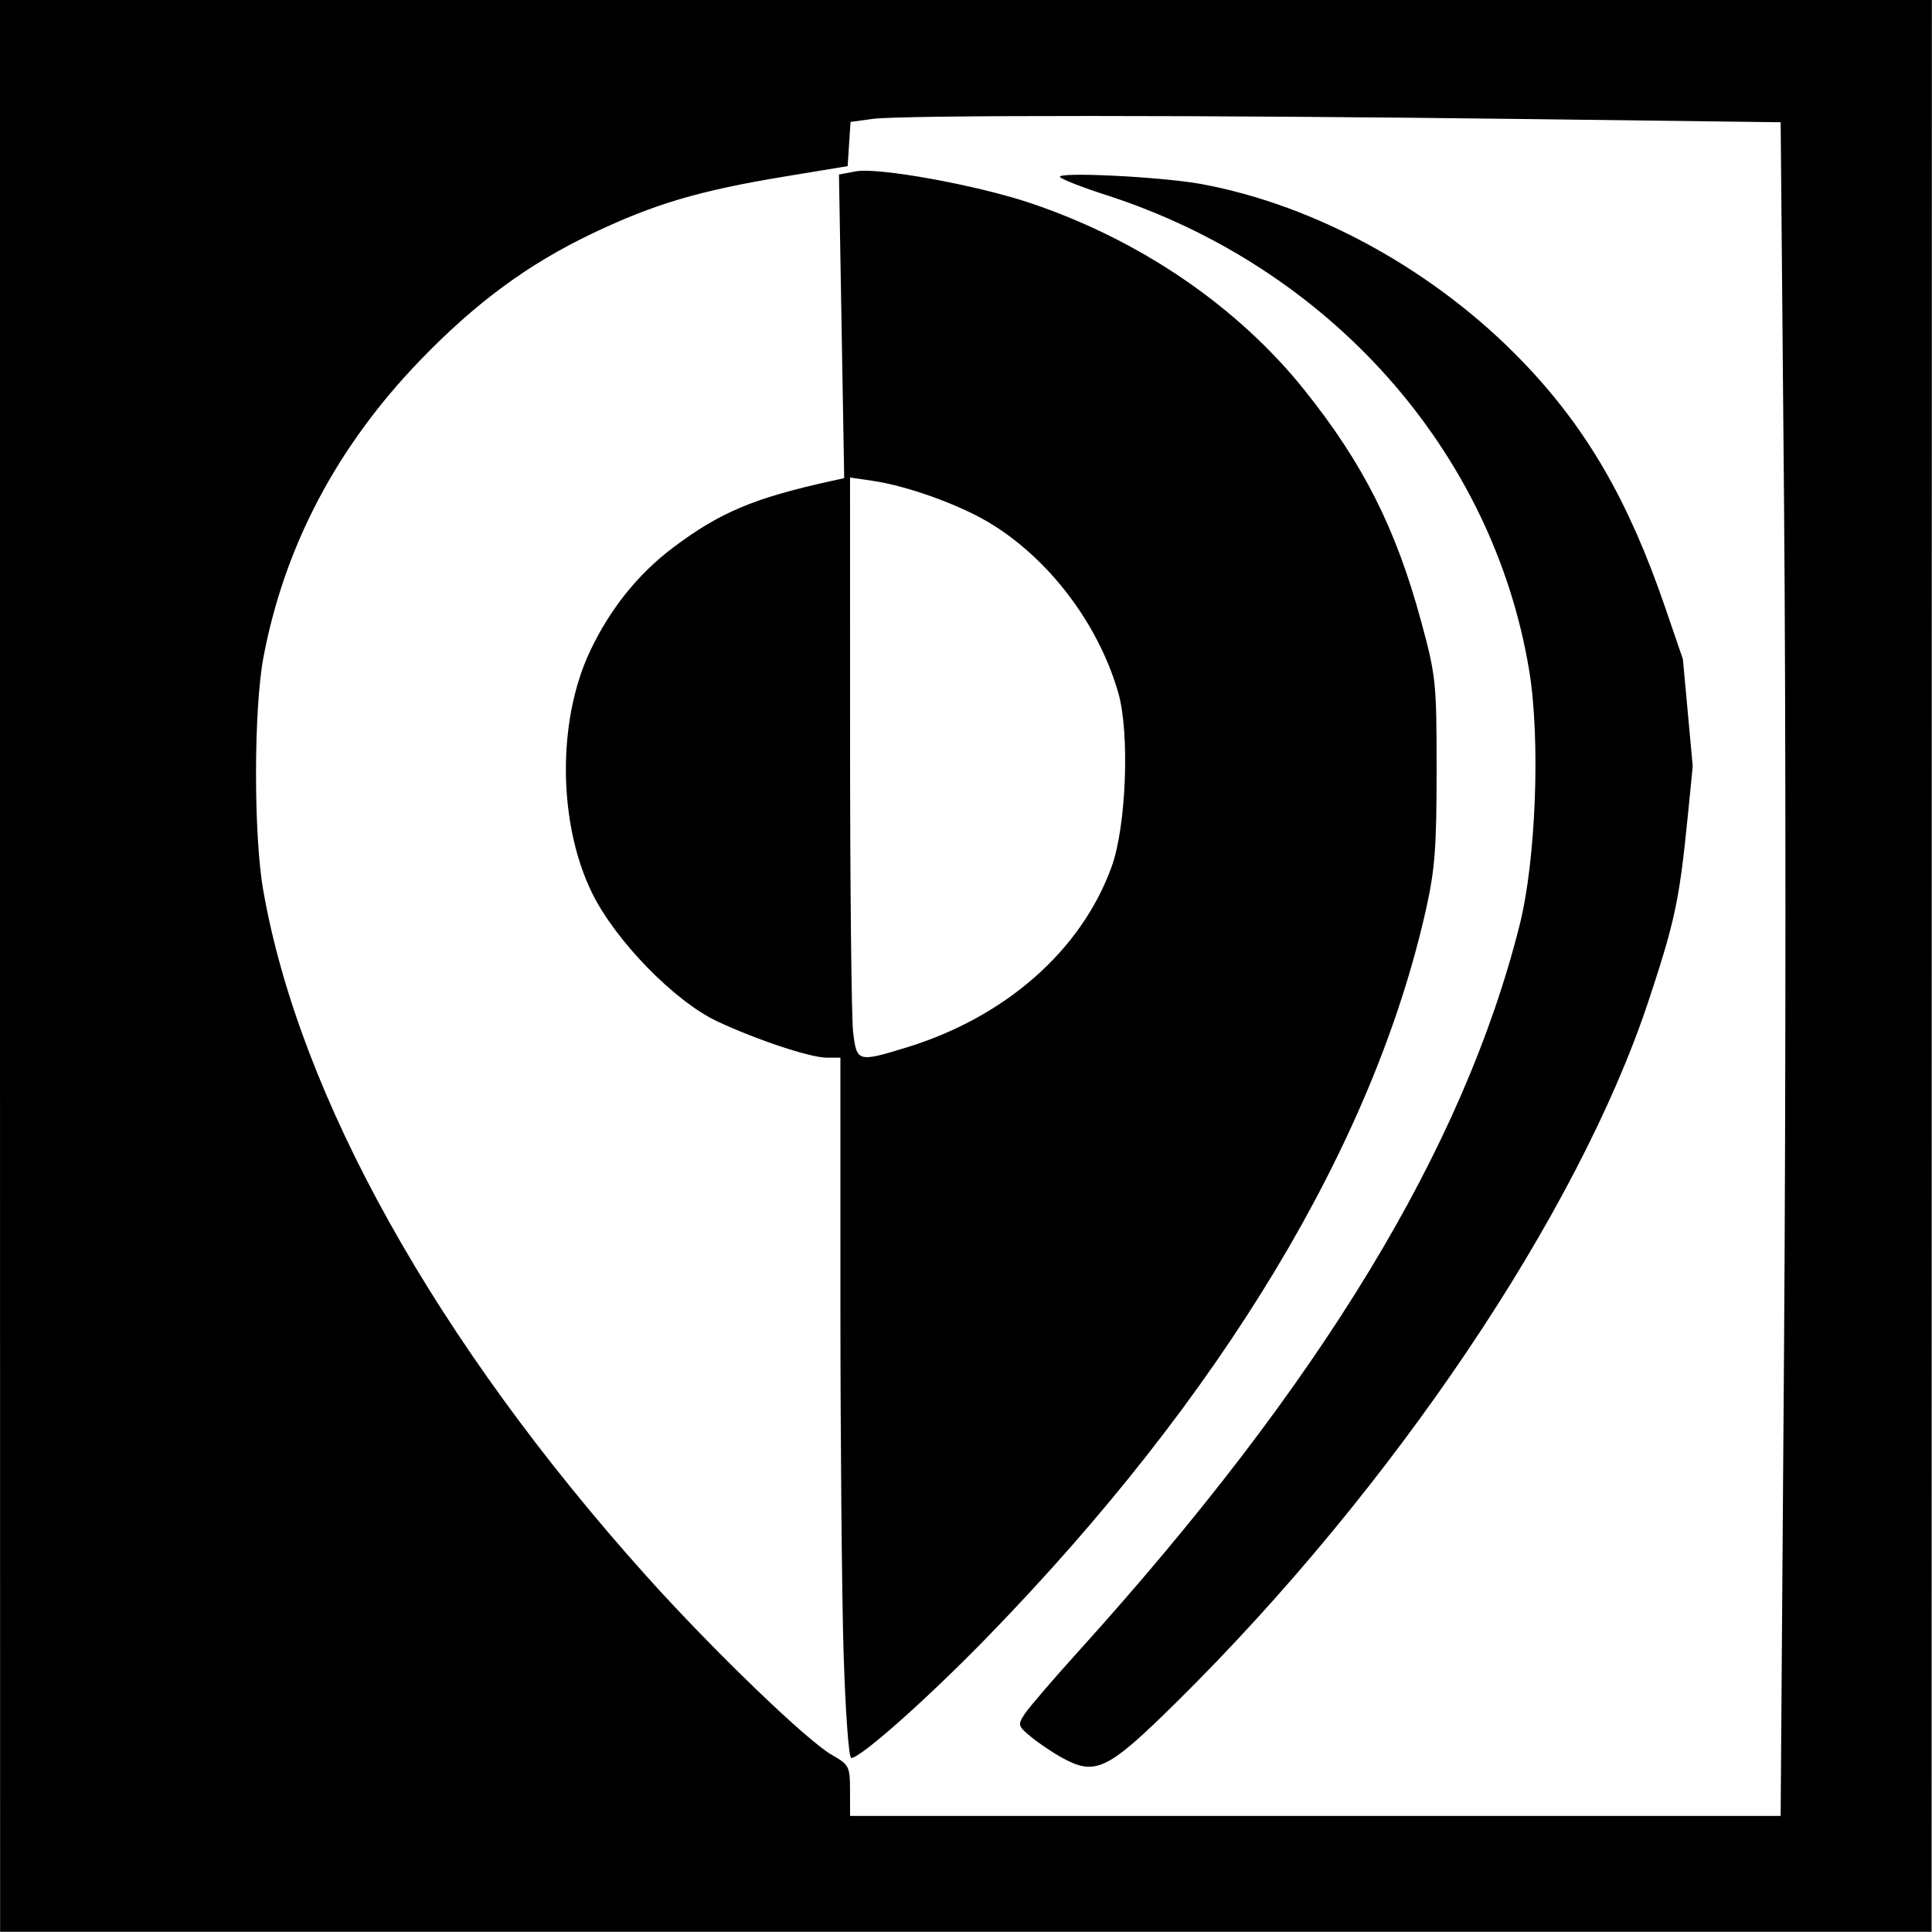
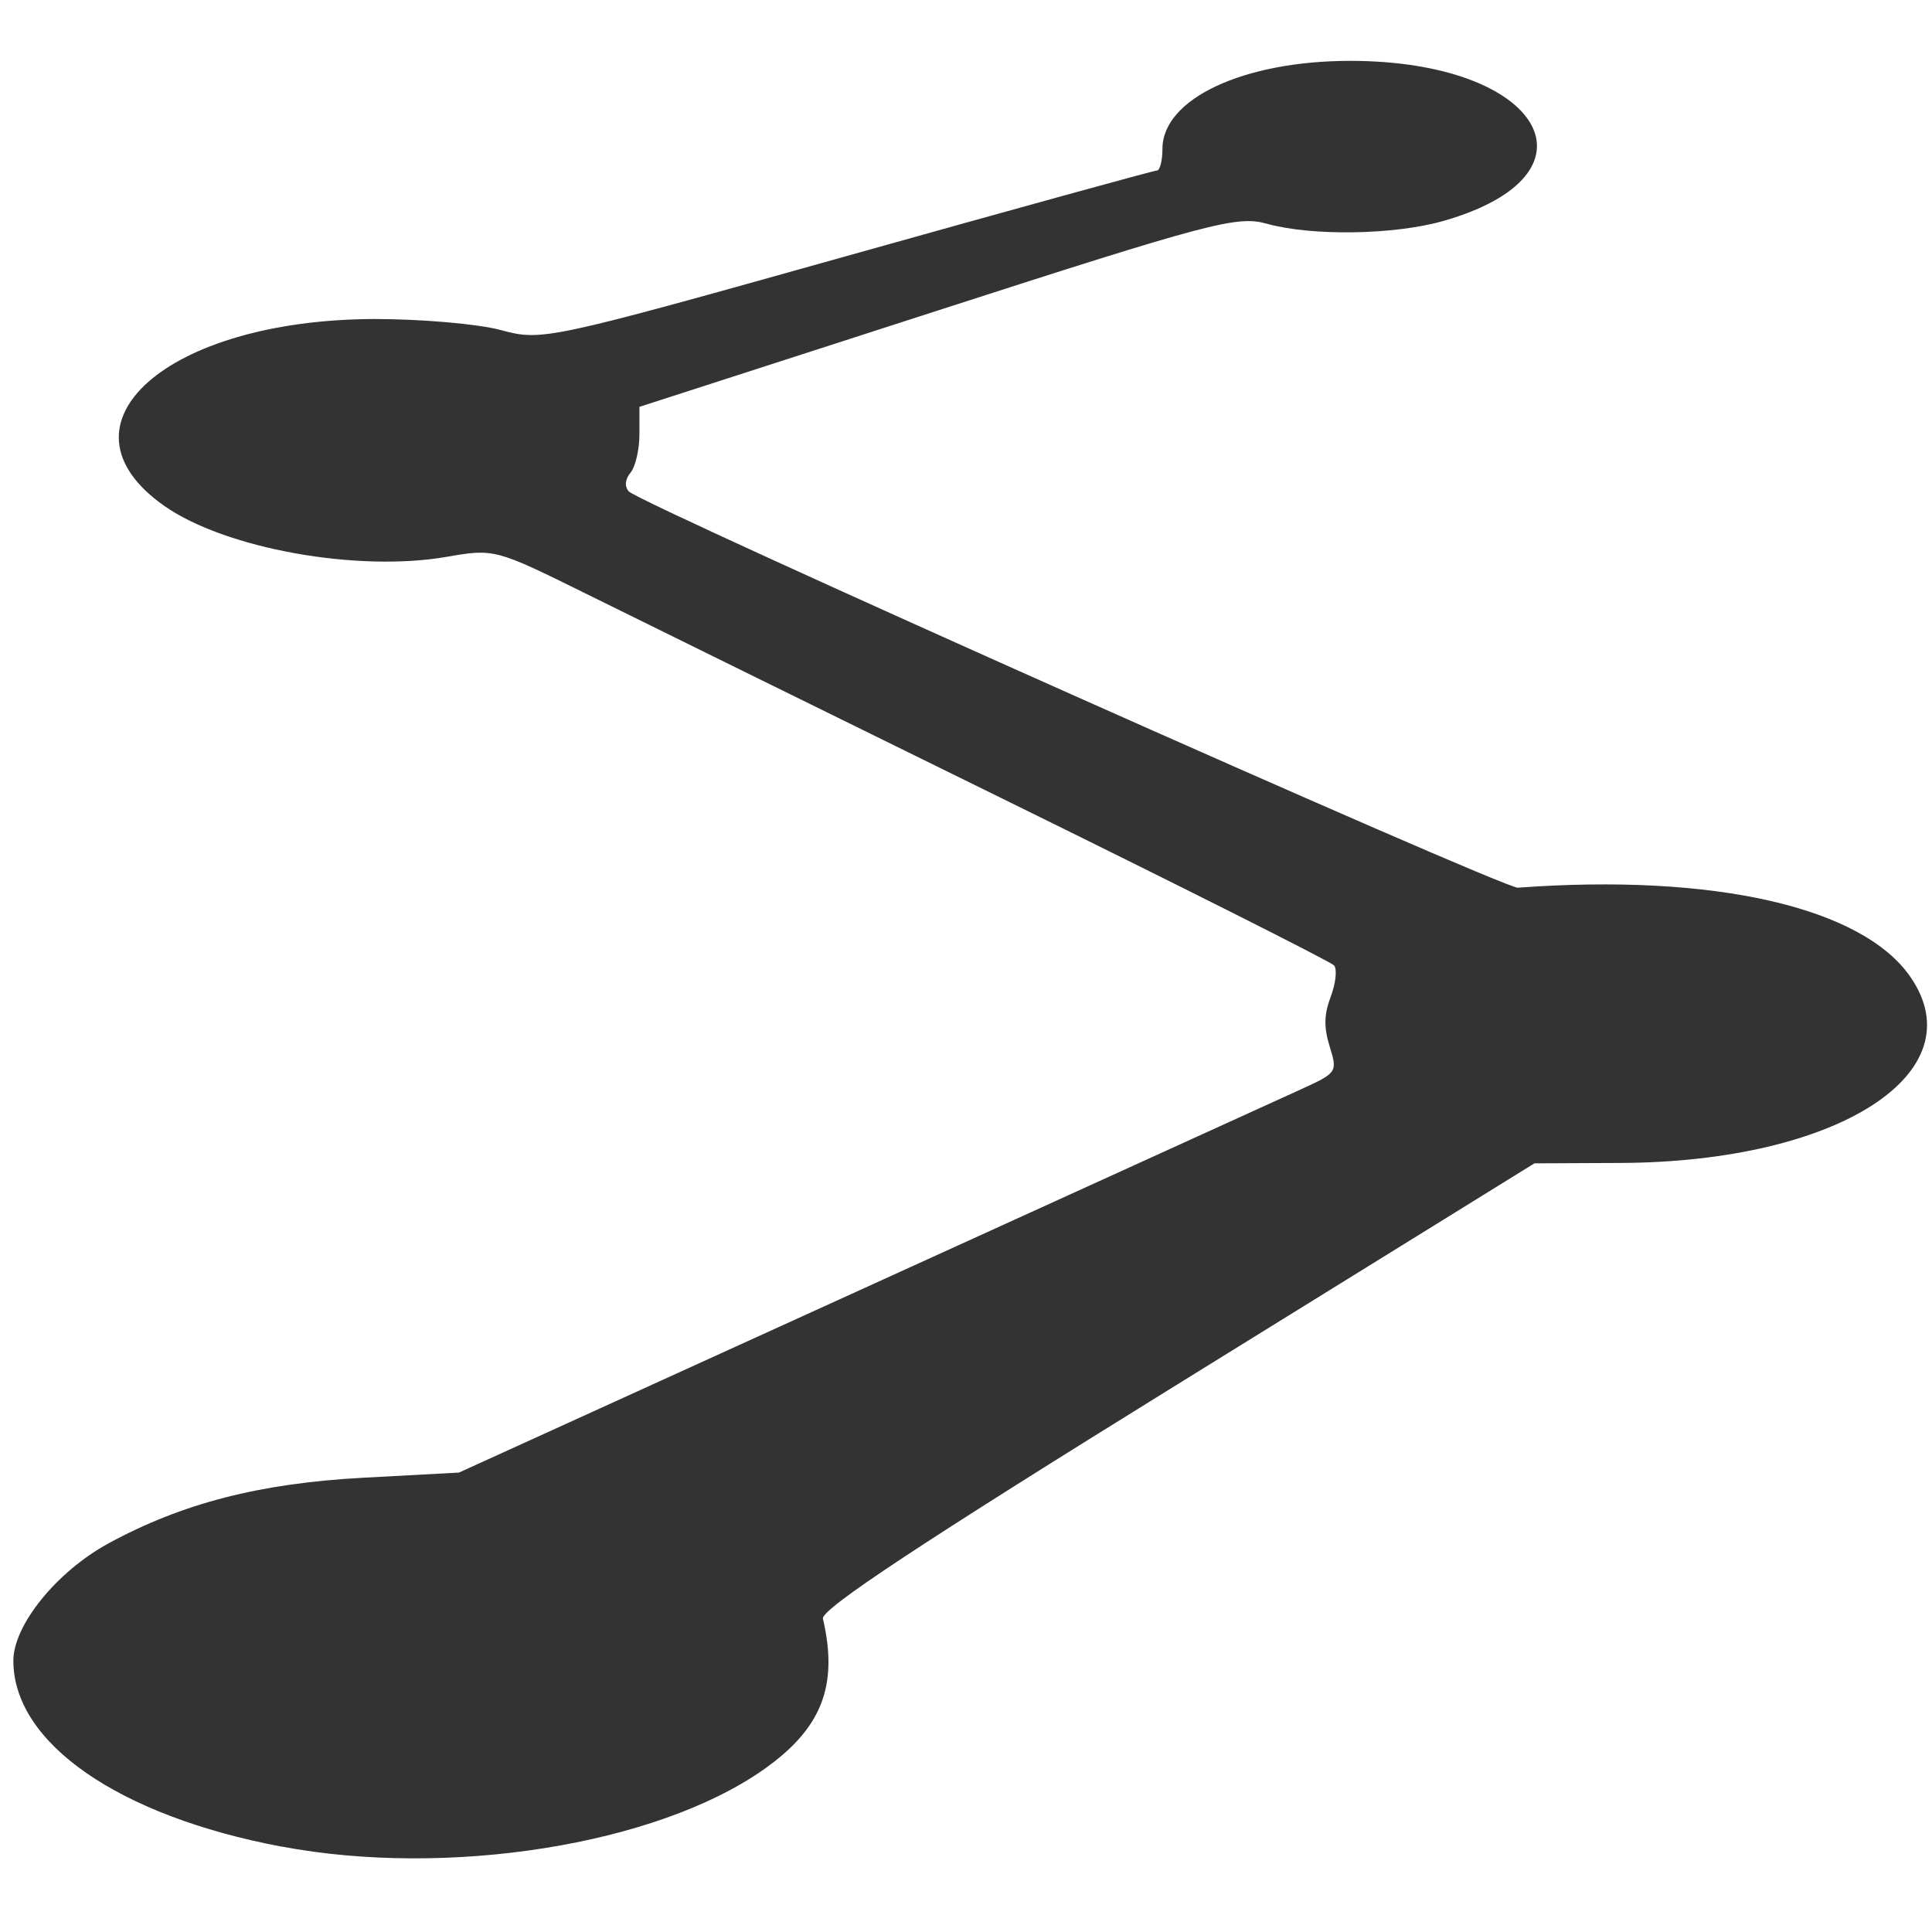
- <svg xmlns="http://www.w3.org/2000/svg" width="399.97" height="400" version="1.1" viewBox="0 0 105.83 105.83">
-   <g transform="translate(-14.901 -177.01)">
-     <path d="m14.901 229.92v-52.917h105.83l-0.014 105.83h-105.81zm97.732 21.019c0.102-14.051 0.102-34.928 5.3e-4 -46.392l-0.185-20.844-13.892-0.175c-17.54-0.221-34.269-0.225-35.848-9e-3l-1.214 0.166-0.079 1.211-0.079 1.211-3.44 0.568c-4.714 0.779-7.171 1.507-10.583 3.138-3.505 1.675-6.369 3.789-9.411 6.945-4.54 4.711-7.413 10.156-8.567 16.24-0.538 2.835-0.547 9.719-0.017 12.76 1.969 11.294 9.487 24.758 20.971 37.561 3.624 4.04 8.798 9.032 10.178 9.82 0.953 0.544 0.997 0.63 0.999 1.958l0.002 1.389h50.979zm-39.523 22.375c-0.509-0.277-1.278-0.792-1.707-1.144-0.744-0.61-0.761-0.671-0.367-1.272 0.228-0.348 1.547-1.884 2.931-3.415 13.299-14.708 21.104-27.556 24.184-39.812 0.892-3.549 1.142-10.154 0.526-13.902-1.983-12.072-10.952-22.15-23.22-26.092-1.218-0.391-2.334-0.825-2.48-0.964-0.328-0.313 5.533-0.029 7.727 0.374 6.305 1.159 12.84 4.769 17.61 9.729 3.498 3.637 5.796 7.598 7.801 13.448l0.978 2.854 0.538 5.866c-0.7 7.112-0.71 7.69-2.424 12.862-3.851 11.617-13.993 26.688-25.83 38.382-3.794 3.749-4.453 4.073-6.269 3.085zm-11.996-5.757c-0.096-3.165-0.174-11.797-0.174-19.182l-6.48e-4 -13.428h-0.747c-0.899 0-3.829-0.972-6.005-1.992-2.322-1.088-5.568-4.416-6.847-7.019-1.865-3.796-1.924-9.391-0.138-13.209 1.089-2.329 2.643-4.274 4.575-5.726 2.566-1.929 4.429-2.713 8.671-3.647l0.699-0.154-0.143-8.317-0.143-8.317 0.921-0.173c1.223-0.229 6.595 0.743 9.53 1.726 6.026 2.017 11.381 5.669 15.055 10.264 3.219 4.027 5.009 7.58 6.392 12.687 0.806 2.978 0.841 3.313 0.841 8.133 5.29e-4 4.225-0.093 5.443-0.584 7.635-2.887 12.87-11.19 26.645-24.005 39.825-3.29 3.384-6.962 6.648-7.479 6.648-0.135 0-0.32-2.557-0.417-5.755zm3.435-33.165c5.437-1.665 9.591-5.323 11.249-9.906 0.805-2.225 0.999-7.334 0.361-9.54-1.093-3.785-3.819-7.368-7.089-9.32-1.666-0.994-4.478-2.003-6.346-2.277l-1.257-0.184 0.002 14.502c0.001 7.976 0.077 15.127 0.169 15.891 0.196 1.63 0.255 1.647 2.909 0.833z" stroke-width=".265" />
-   </g>
+ <svg xmlns="http://www.w3.org/2000/svg" width="512" height="512" version="1.1" viewBox="0 0 135.62 135.47">
+   <path d="m19.756 129.55c-11.43-2.154-18.812-7.271-18.819-13.043-9.677e-4 -2.502 3.043-6.261 6.673-8.238 5.176-2.818 10.612-4.22 17.886-4.612l6.722-0.362 28.182-12.827c15.499-7.055 29.379-13.373 30.844-14.04 2.624-1.196 2.655-1.24 2.098-3.03-0.421-1.359-0.406-2.247 0.077-3.524 0.35-0.939 0.453-1.92 0.227-2.18-0.225-0.259-10.767-5.56-23.422-11.779-12.656-6.219-25.823-12.699-29.26-14.399-6.145-3.04-6.307-3.082-9.566-2.51-6.302 1.107-15.604-0.568-19.882-3.58-8.101-5.705 0.187-13.065 14.756-13.107 3.27-2e-3 7.268 0.34 8.882 0.775 2.899 0.782 3.214 0.714 24.303-5.203 11.752-3.297 21.541-5.995 21.753-5.995 0.21 0 0.39-0.685 0.39-1.523 0-3.511 5.69-6.176 13.184-6.176 13.468 0 18.085 7.94 6.535 11.238-3.448 0.985-9.25 1.075-12.405 0.191-2.066-0.578-3.976-0.074-23.14 6.114l-20.888 6.744v1.931c0 1.062-0.28 2.27-0.621 2.684-0.392 0.472-0.436 0.964-0.127 1.319 0.755 0.871 61.383 27.896 62.41 27.82 13.726-1.013 24.149 1.351 27.546 6.248 4.669 6.732-5.048 12.995-20.285 13.074l-6.097 0.028-25.079 15.527c-18.015 11.153-25.018 15.782-24.866 16.436 1.101 4.726-0.09 7.736-4.197 10.613-7.521 5.267-22.106 7.587-33.813 5.381z" fill="#333" stroke-width=".57" />
</svg>
